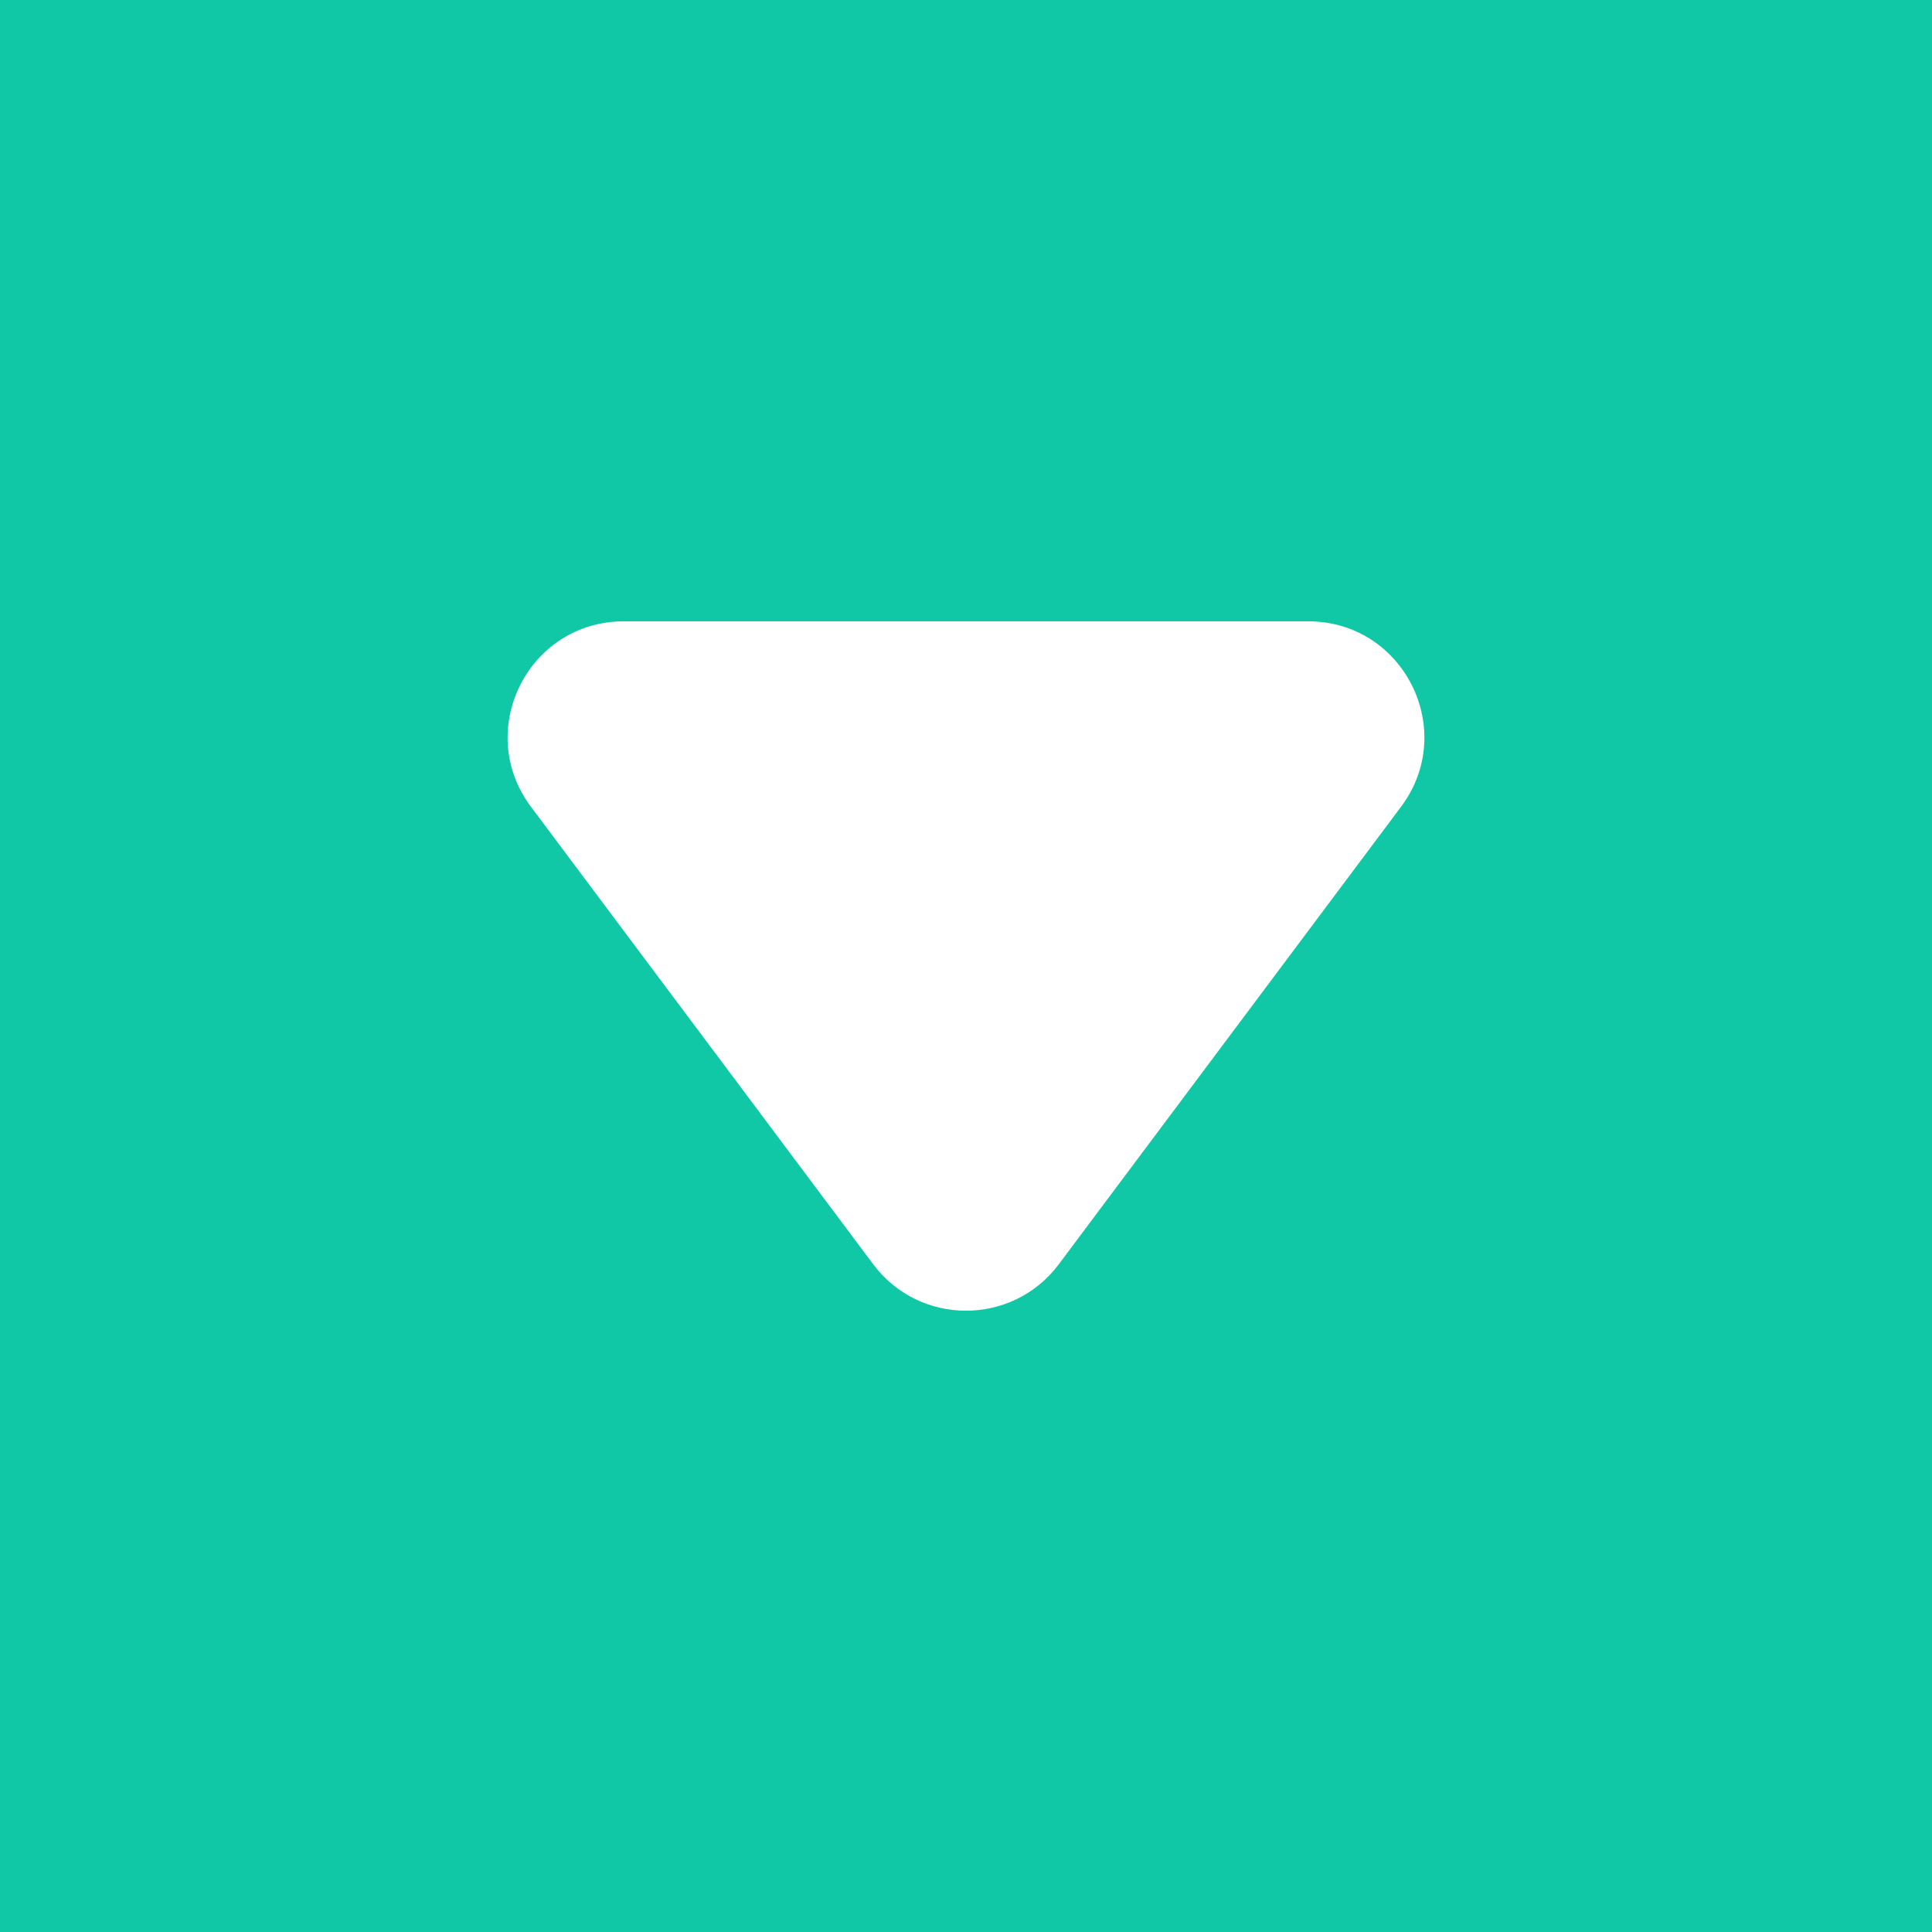
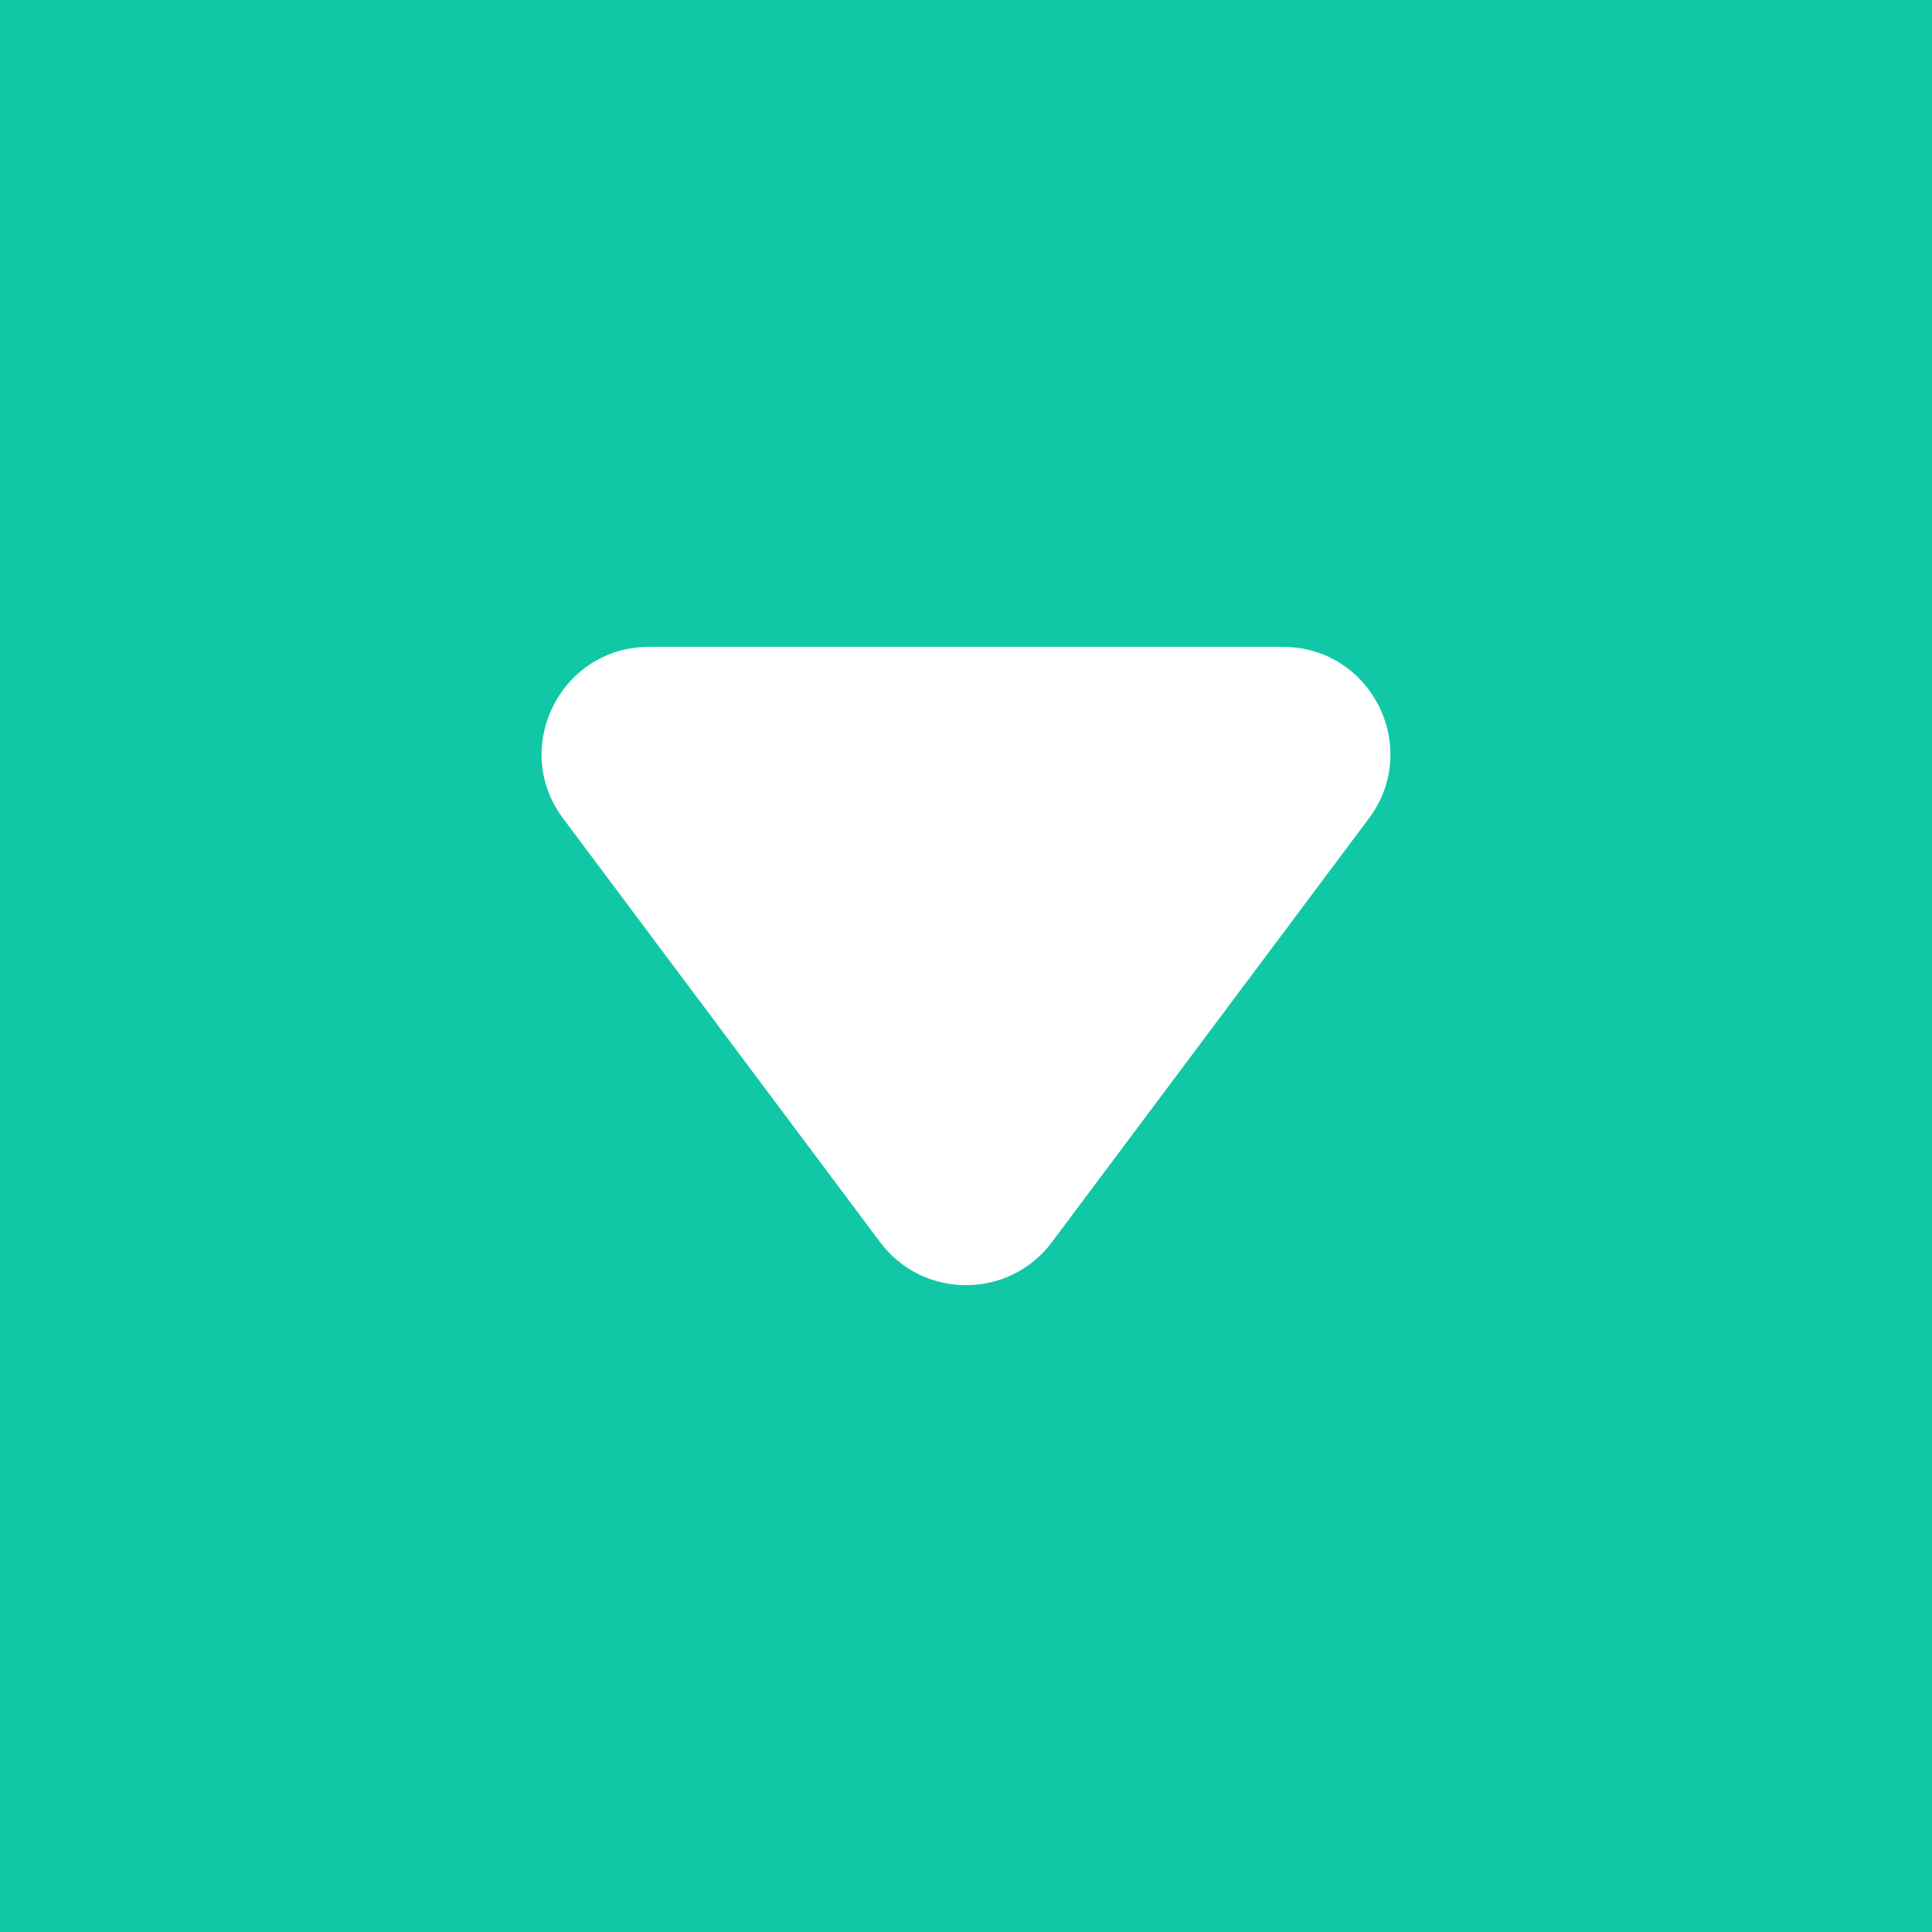
- <svg xmlns="http://www.w3.org/2000/svg" version="1.1" id="Layer_1" x="0px" y="0px" width="50px" height="50px" viewBox="0 0 50 50" enable-background="new 0 0 50 50" xml:space="preserve">
-   <rect fill="#10C8A5" width="50" height="50" />
-   <path fill="#FFFFFF" d="M27.402,32.718l8.858-11.841c1.48-1.978,0.068-4.797-2.402-4.797H16.142c-2.47,0-3.882,2.819-2.402,4.797  l8.858,11.841C23.798,34.322,26.202,34.322,27.402,32.718z" />
+ <svg xmlns="http://www.w3.org/2000/svg" version="1.1" id="Layer_1" x="0px" y="0px" width="54px" height="54px" viewBox="0 0 54 54" enable-background="new 0 0 54 54" xml:space="preserve">
+   <rect fill="#10C8A5" width="54" height="54" />
+   <path fill="#FFFFFF" d="M29.402,34.718l8.858-11.841c1.48-1.978,0.068-4.797-2.402-4.797H18.142c-2.47,0-3.882,2.819-2.402,4.797  l8.858,11.841C25.798,36.322,28.202,36.322,29.402,34.718z" />
</svg>
